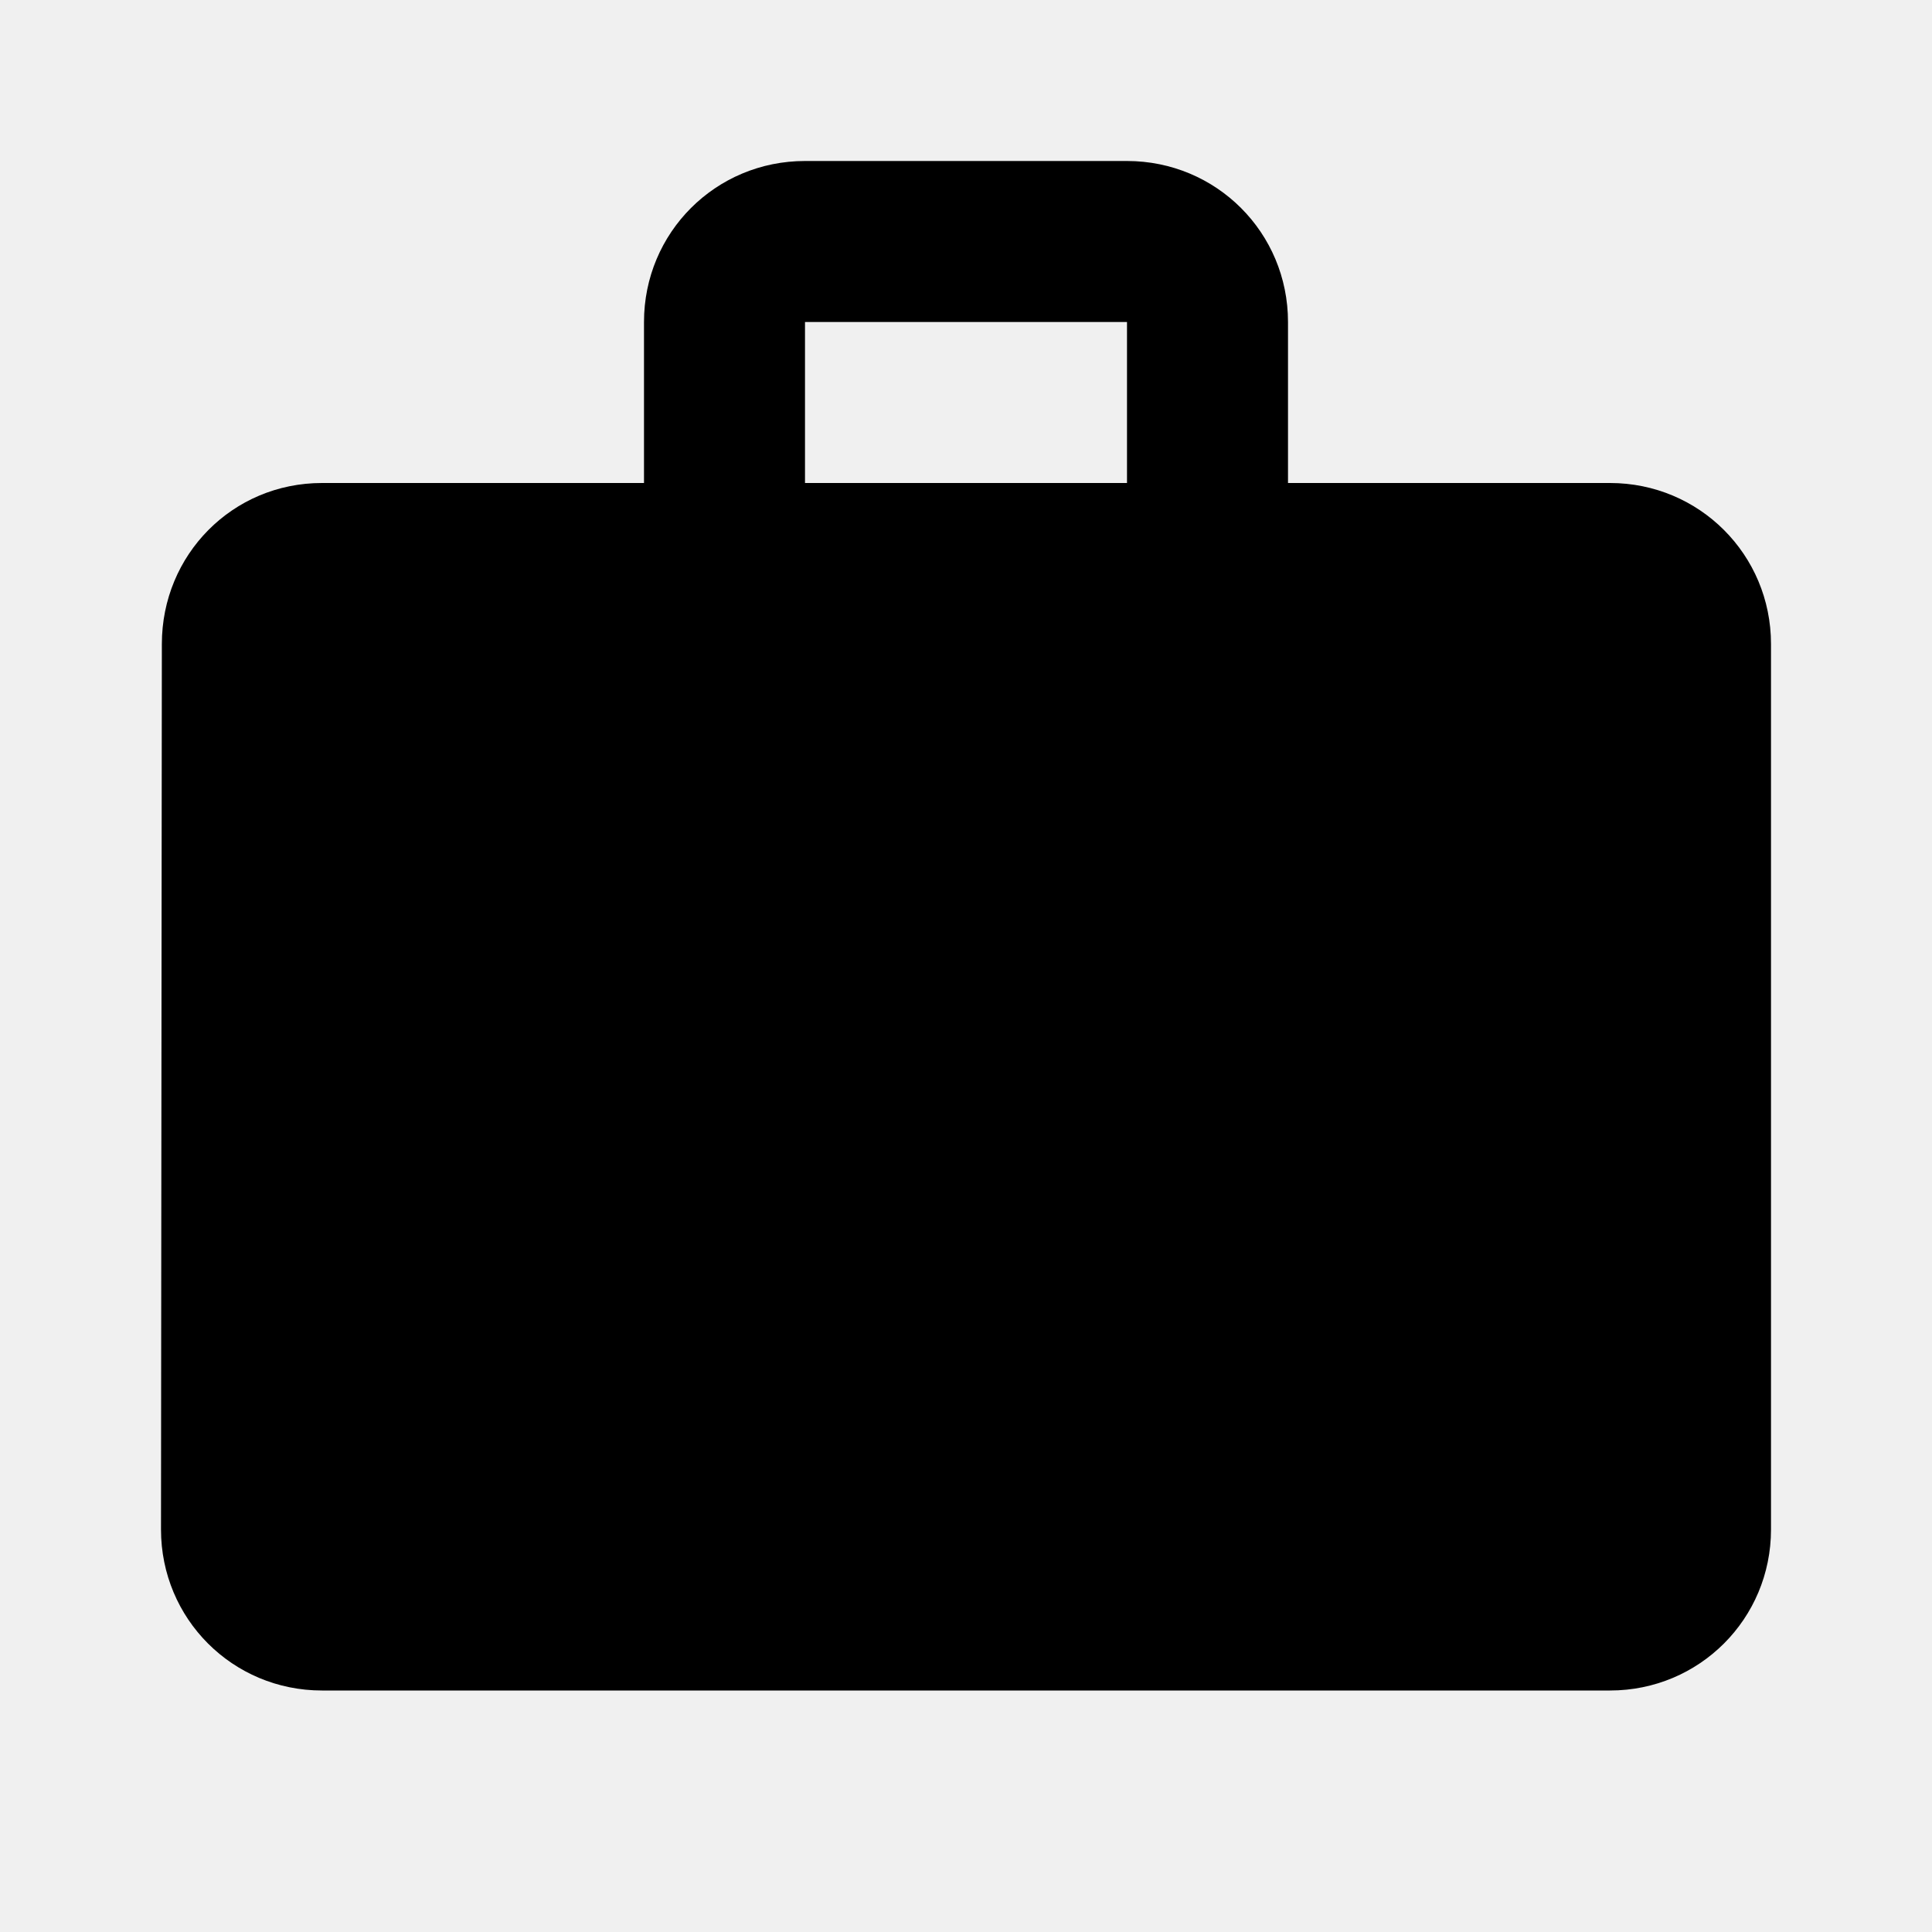
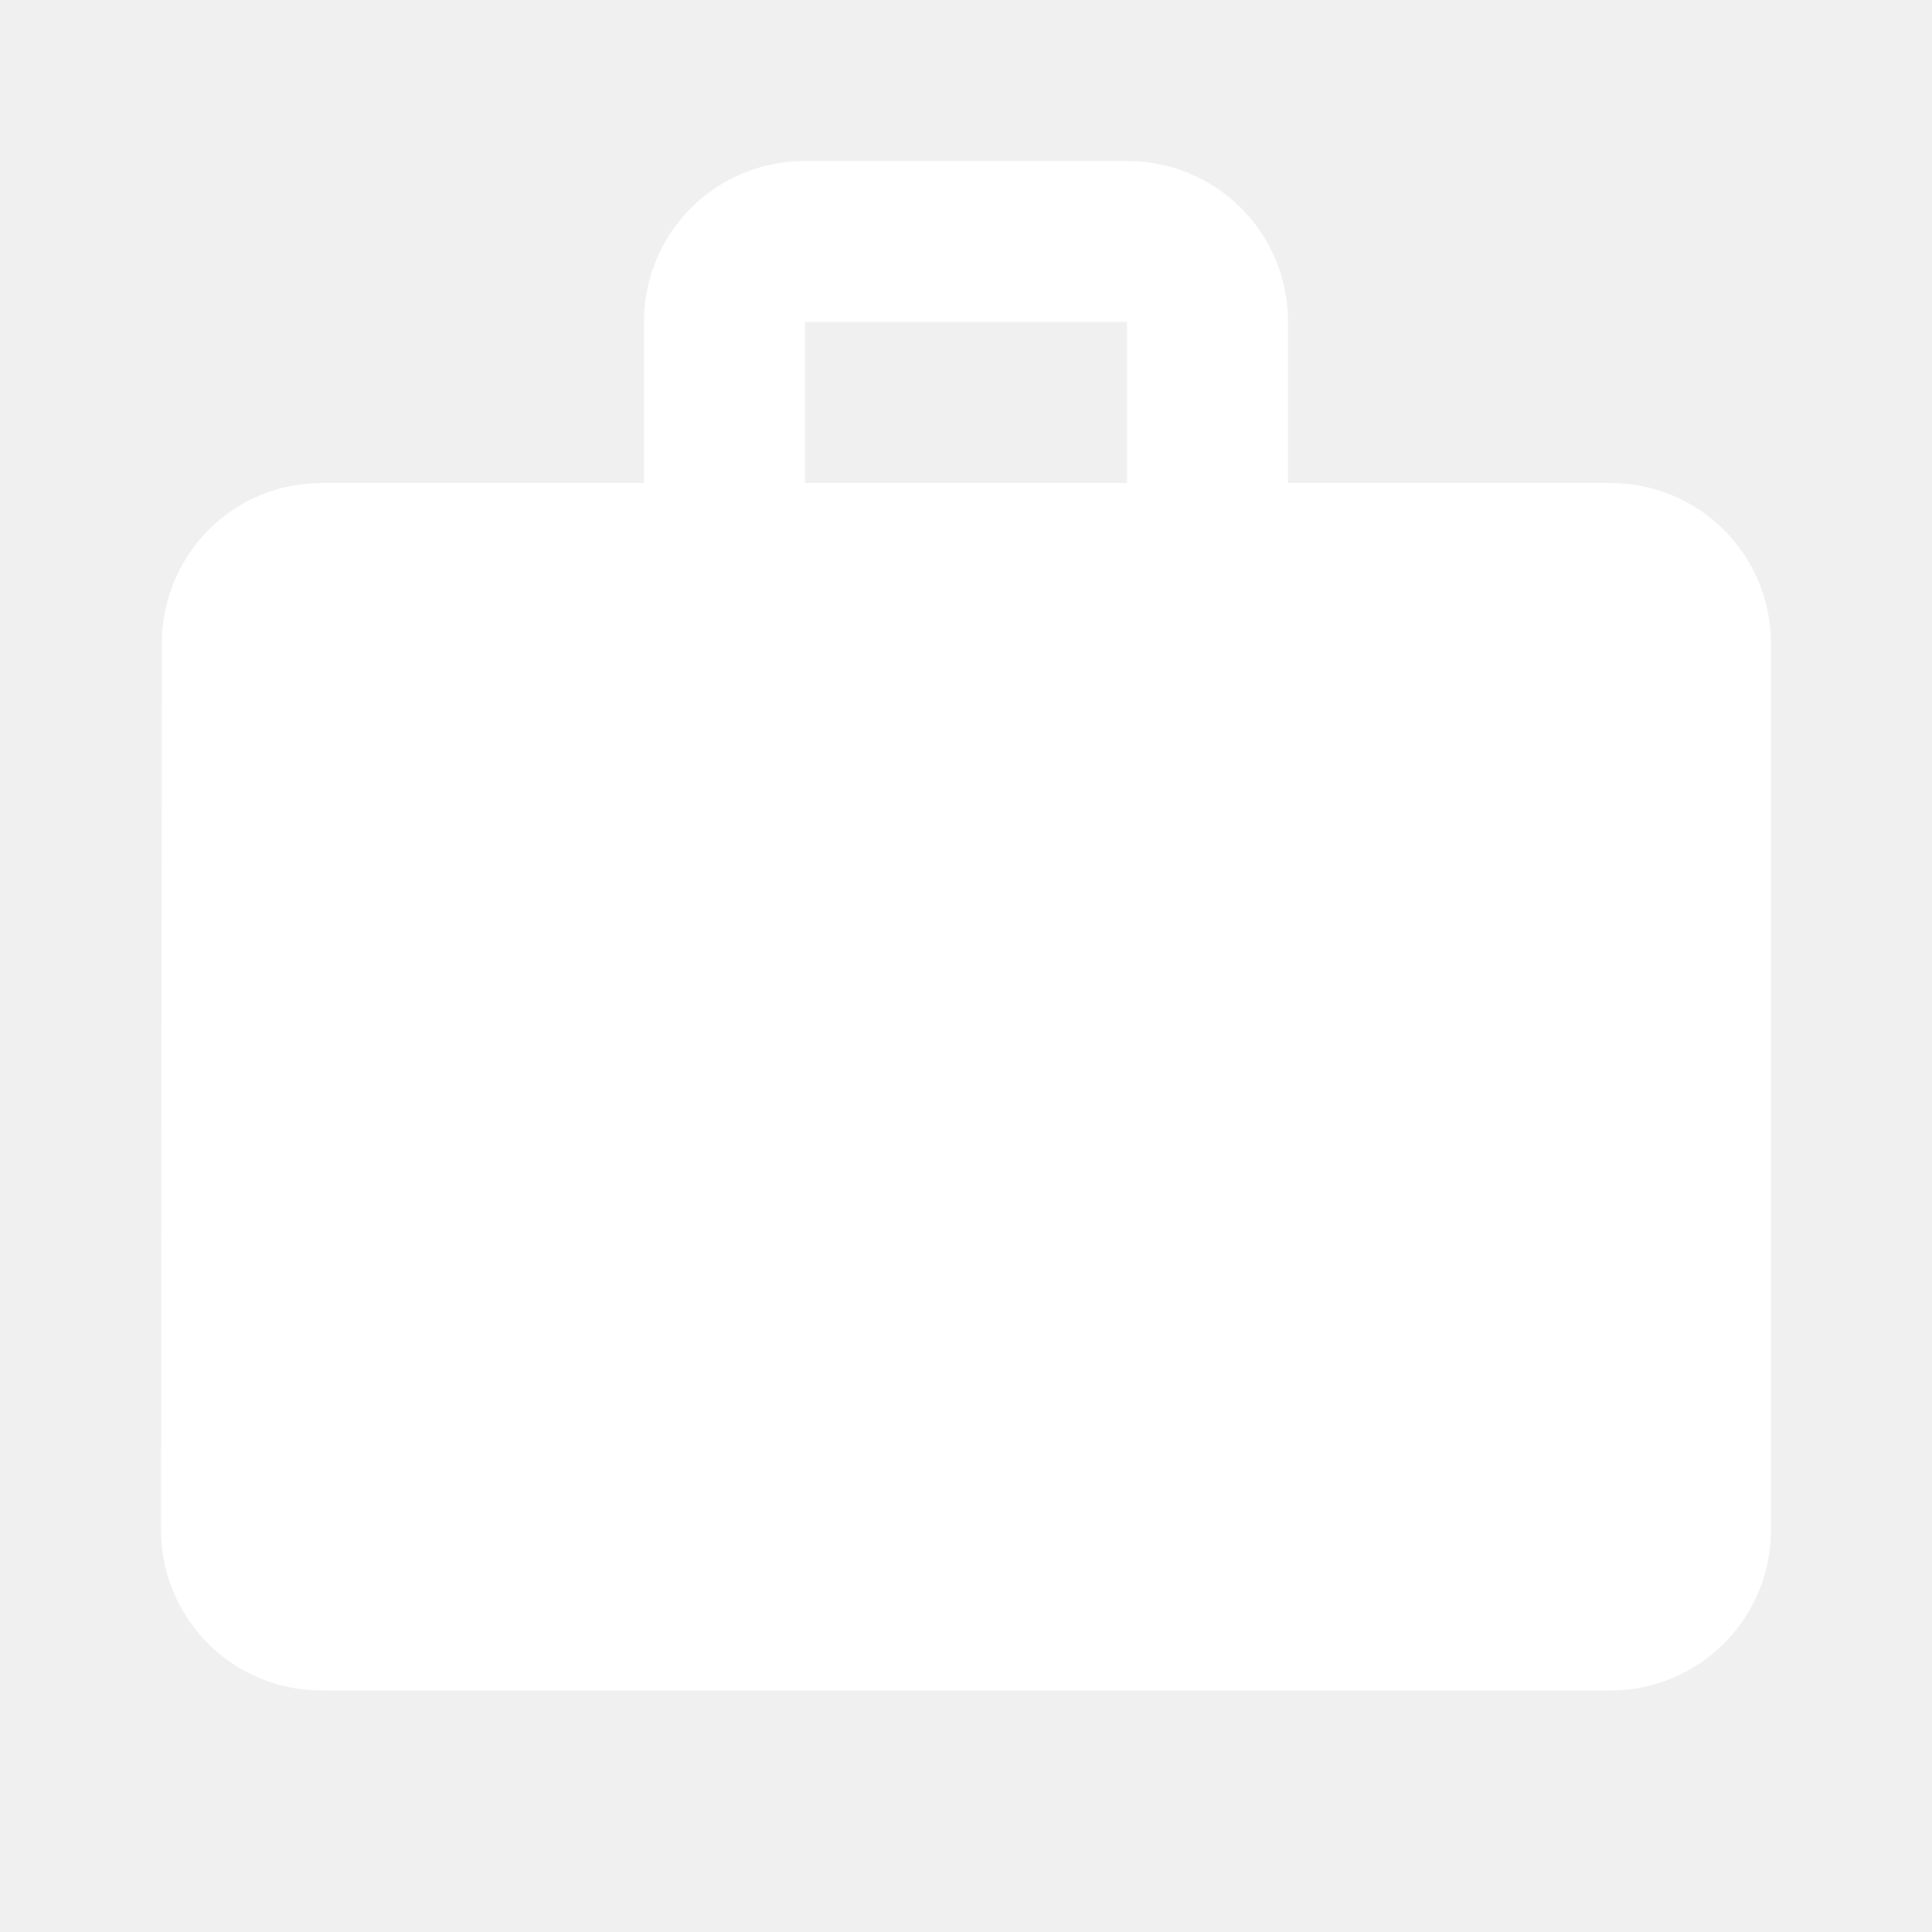
<svg xmlns="http://www.w3.org/2000/svg" width="18" height="18" viewBox="0 0 18 18" fill="none">
-   <g clip-path="url(#clip0_802_2907)">
-     <path d="M15 4.5H12V3C12 2.167 11.332 1.5 10.5 1.5H7.5C6.668 1.5 6 2.167 6 3V4.5H3C2.167 4.5 1.508 5.168 1.508 6L1.5 14.25C1.5 15.082 2.167 15.75 3 15.75H15C15.832 15.75 16.5 15.082 16.5 14.25V6C16.5 5.168 15.832 4.5 15 4.5ZM10.5 4.5H7.5V3H10.5V4.5Z" fill="black" />
+   <g clip-path="url(#clip0_802_2775)">
+     <path d="M15 4.5H12V3C12 2.167 11.332 1.5 10.5 1.5H7.5C6.668 1.5 6 2.167 6 3V4.5H3C2.167 4.5 1.508 5.168 1.508 6L1.5 14.25C1.5 15.082 2.167 15.75 3 15.75H15C15.832 15.75 16.5 15.082 16.5 14.25V6C16.5 5.168 15.832 4.5 15 4.5ZM10.5 4.5H7.5V3H10.5V4.5Z" fill="white" />
  </g>
  <defs>
-     <clipPath id="clip0_802_2907">
+     <clipPath id="clip0_802_2775">
      <rect width="18" height="18" fill="white" />
    </clipPath>
  </defs>
</svg>
